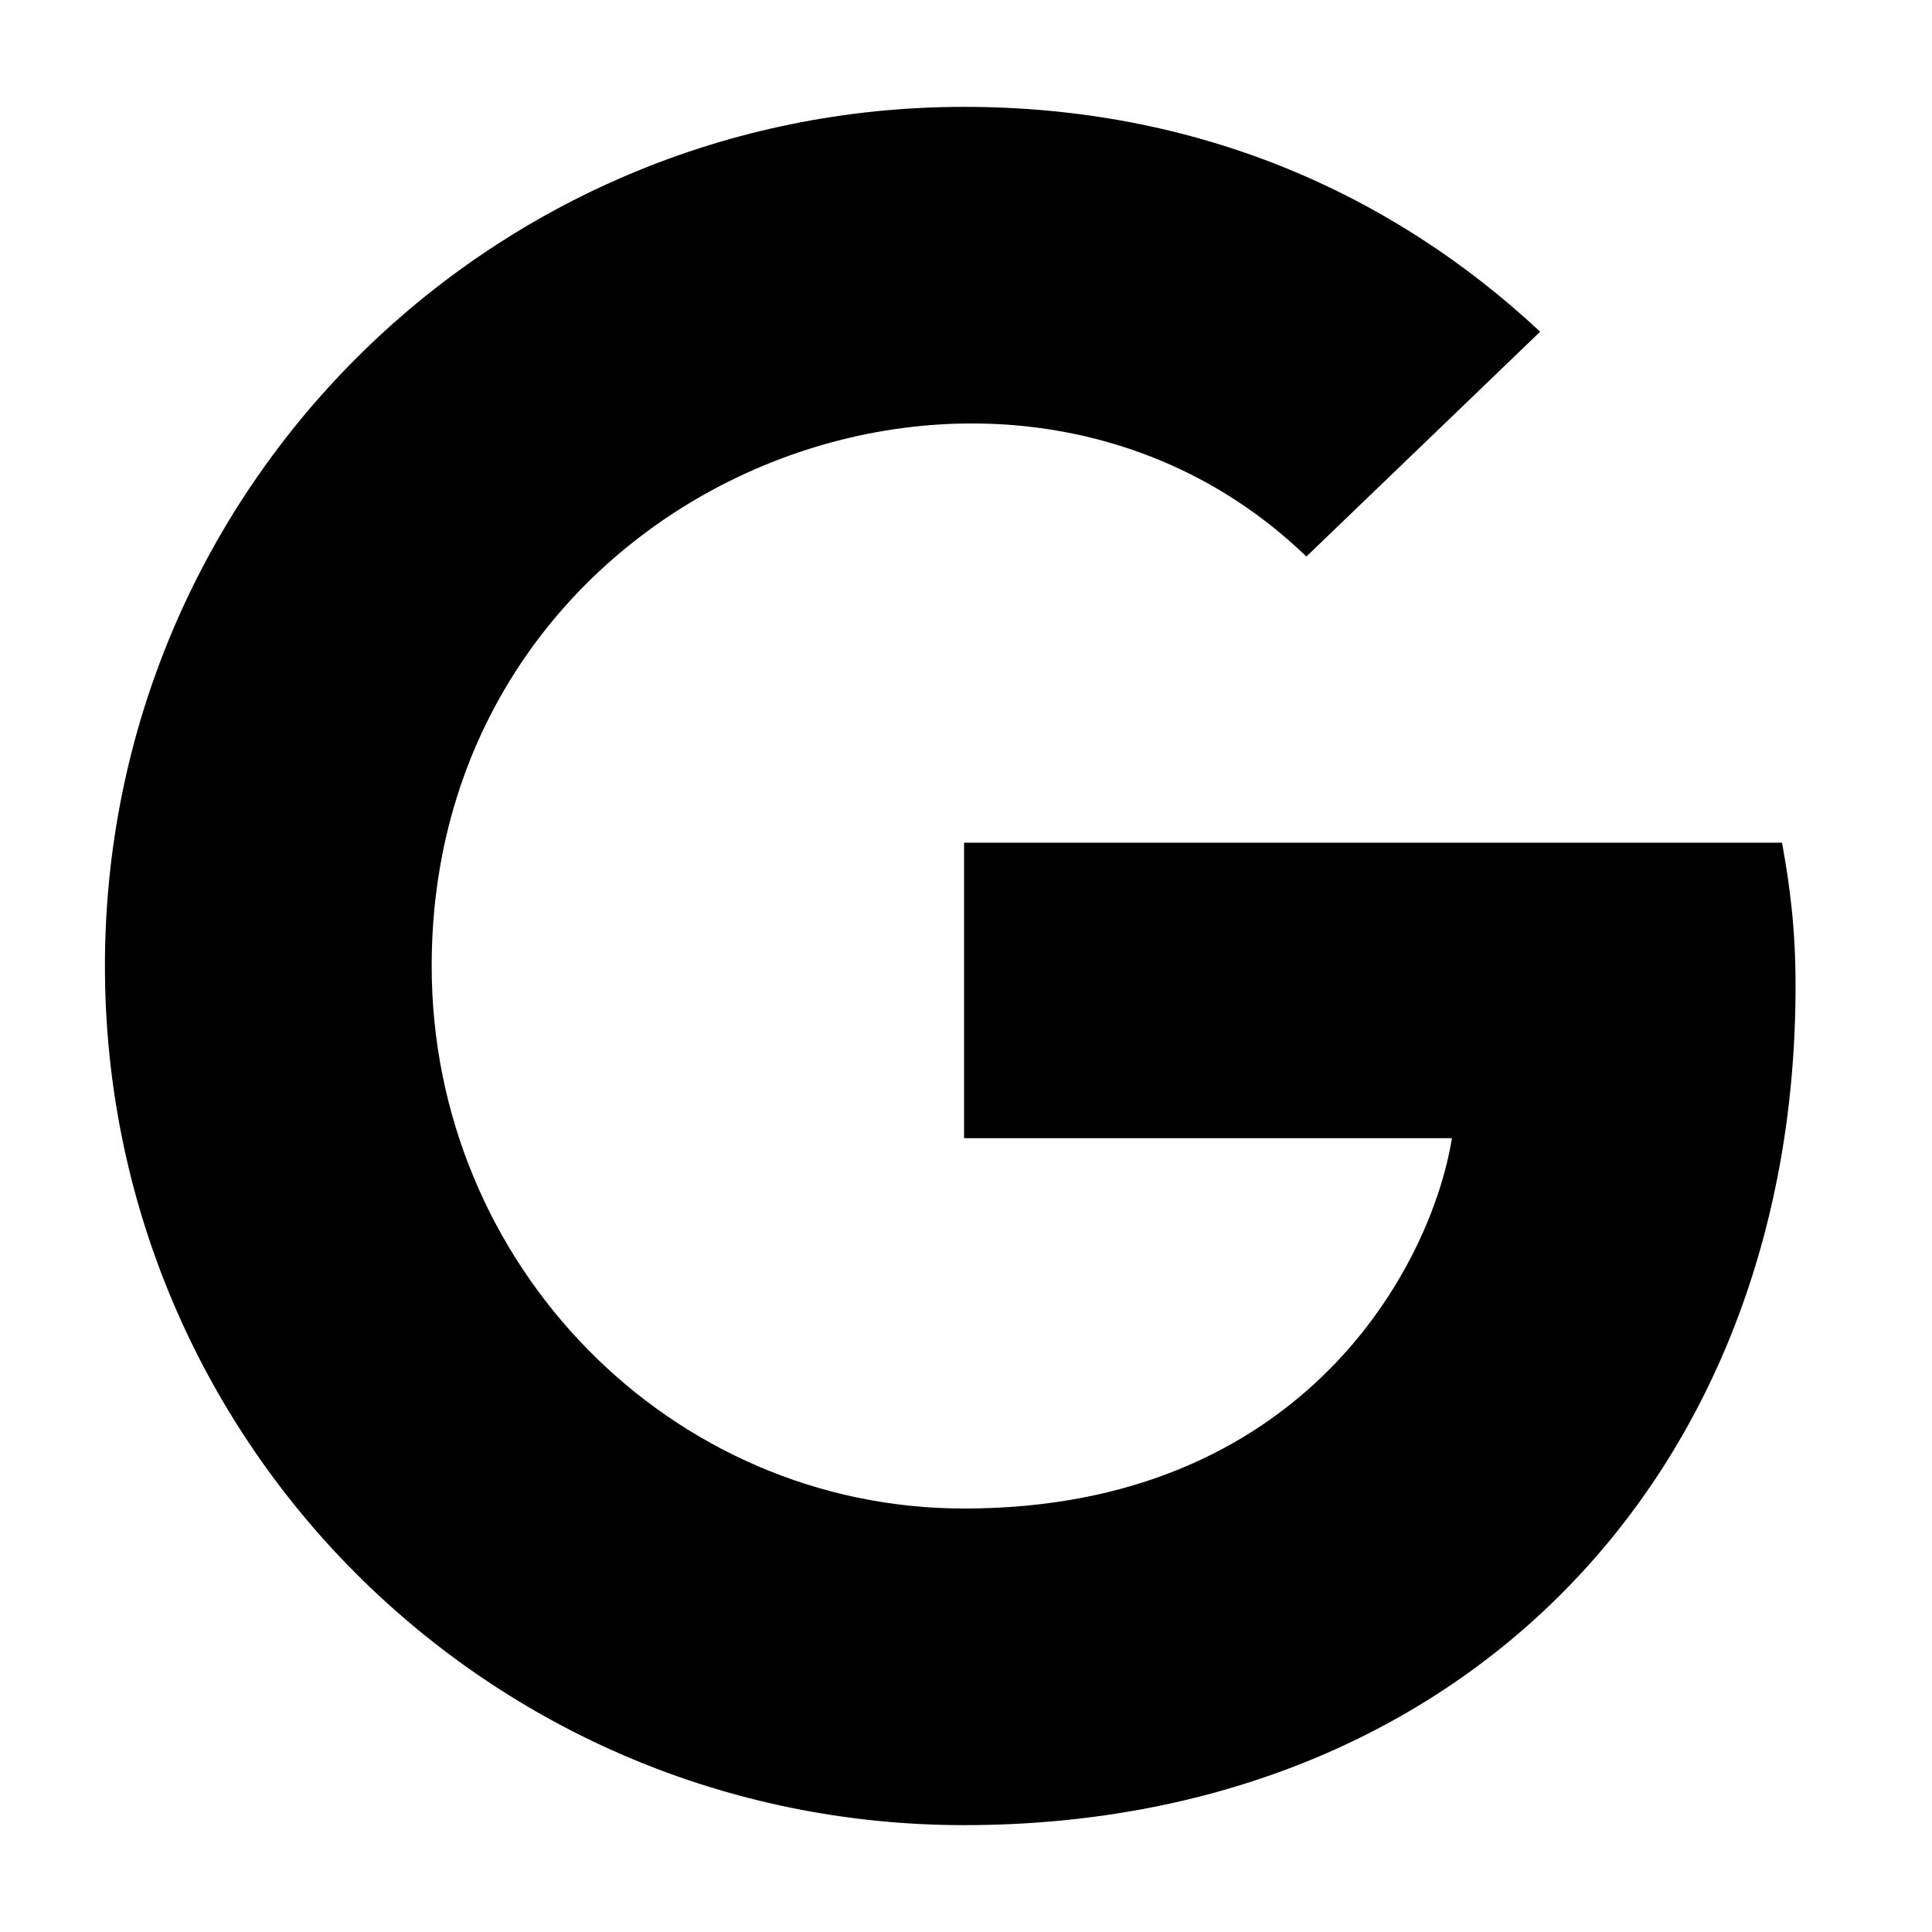
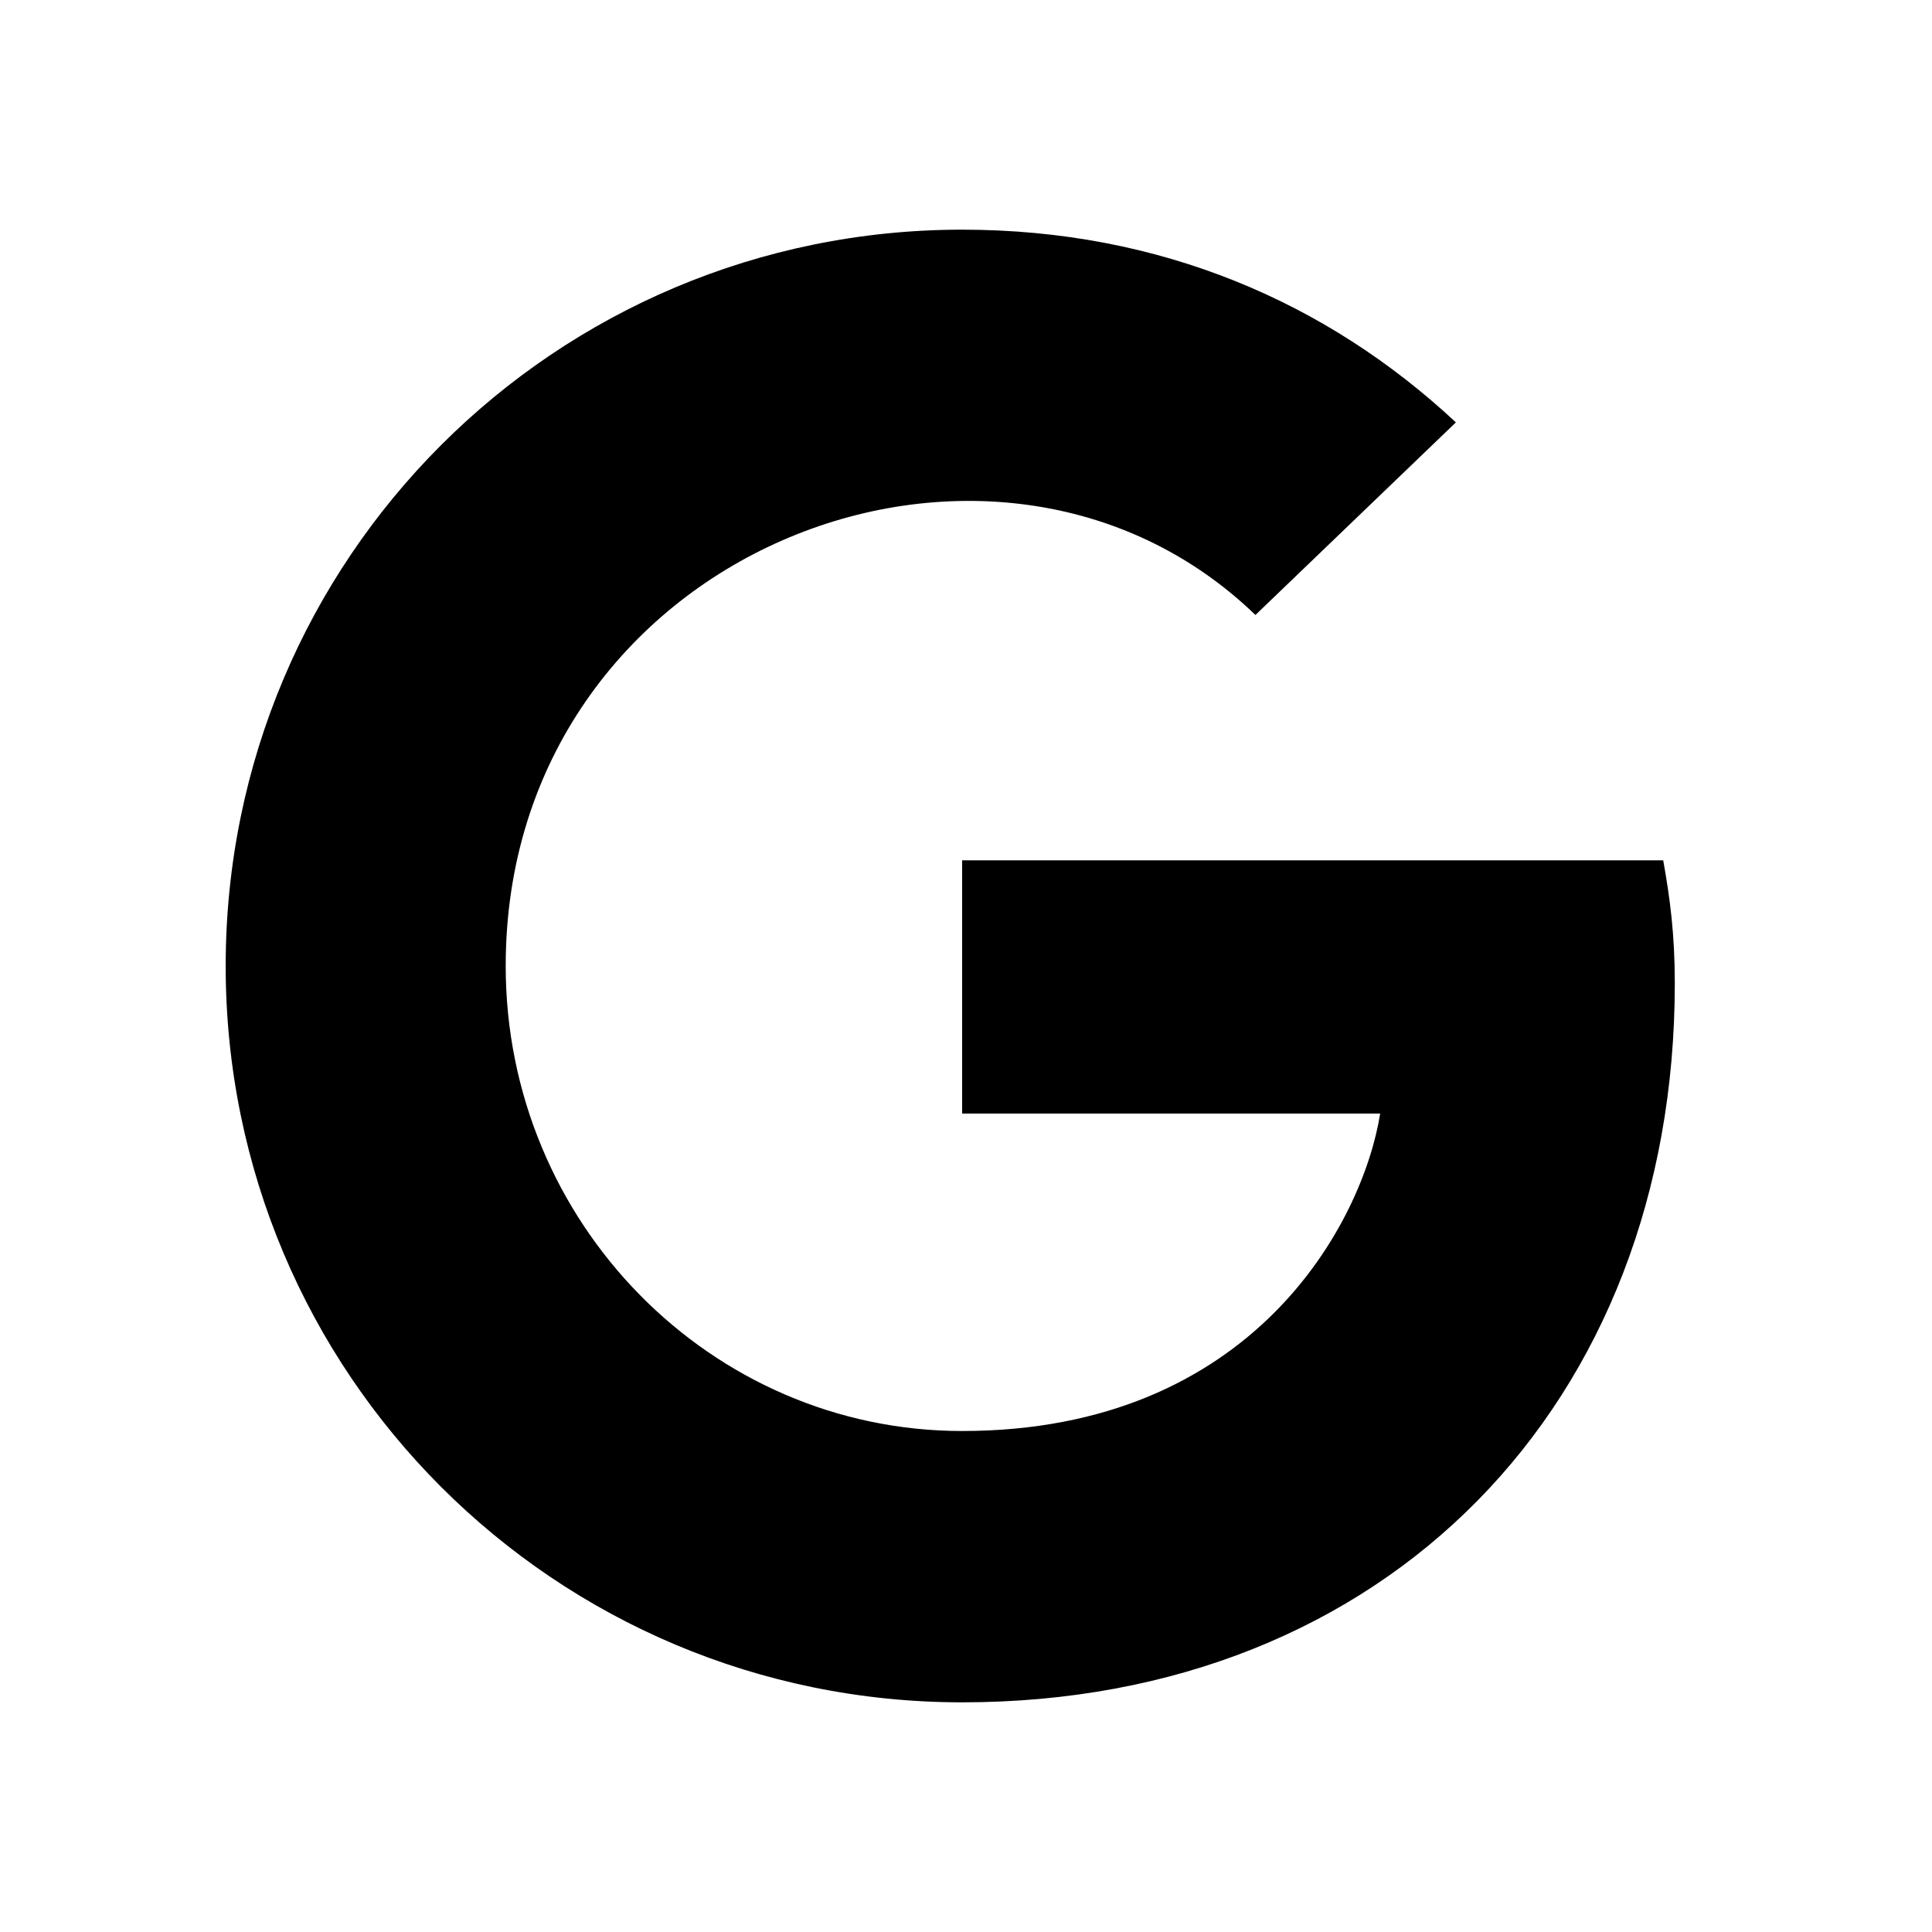
<svg xmlns="http://www.w3.org/2000/svg" width="16" height="16" viewBox="0 0 16 16" fill="none">
-   <path d="M14.87 8.166C14.87 12.226 12.09 15.115 7.984 15.115C4.048 15.115 0.869 11.936 0.869 8C0.869 4.064 4.048 0.885 7.984 0.885C9.901 0.885 11.513 1.588 12.755 2.747L10.819 4.609C8.285 2.165 3.575 4.001 3.575 8C3.575 10.482 5.557 12.493 7.984 12.493C10.802 12.493 11.857 10.473 12.024 9.426H7.984V6.979H14.758C14.824 7.343 14.87 7.693 14.87 8.166Z" fill="black" />
+   <path d="M13.87 8.143C13.87 11.622 11.487 14.098 7.968 14.098C4.594 14.098 1.869 11.374 1.869 8C1.869 4.626 4.594 1.902 7.968 1.902C9.61 1.902 10.992 2.504 12.057 3.498L10.397 5.093C8.226 2.998 4.188 4.572 4.188 8C4.188 10.127 5.888 11.851 7.968 11.851C10.383 11.851 11.287 10.12 11.43 9.222H7.968V7.125H13.774C13.83 7.437 13.87 7.737 13.87 8.143Z" fill="black" />
</svg>
